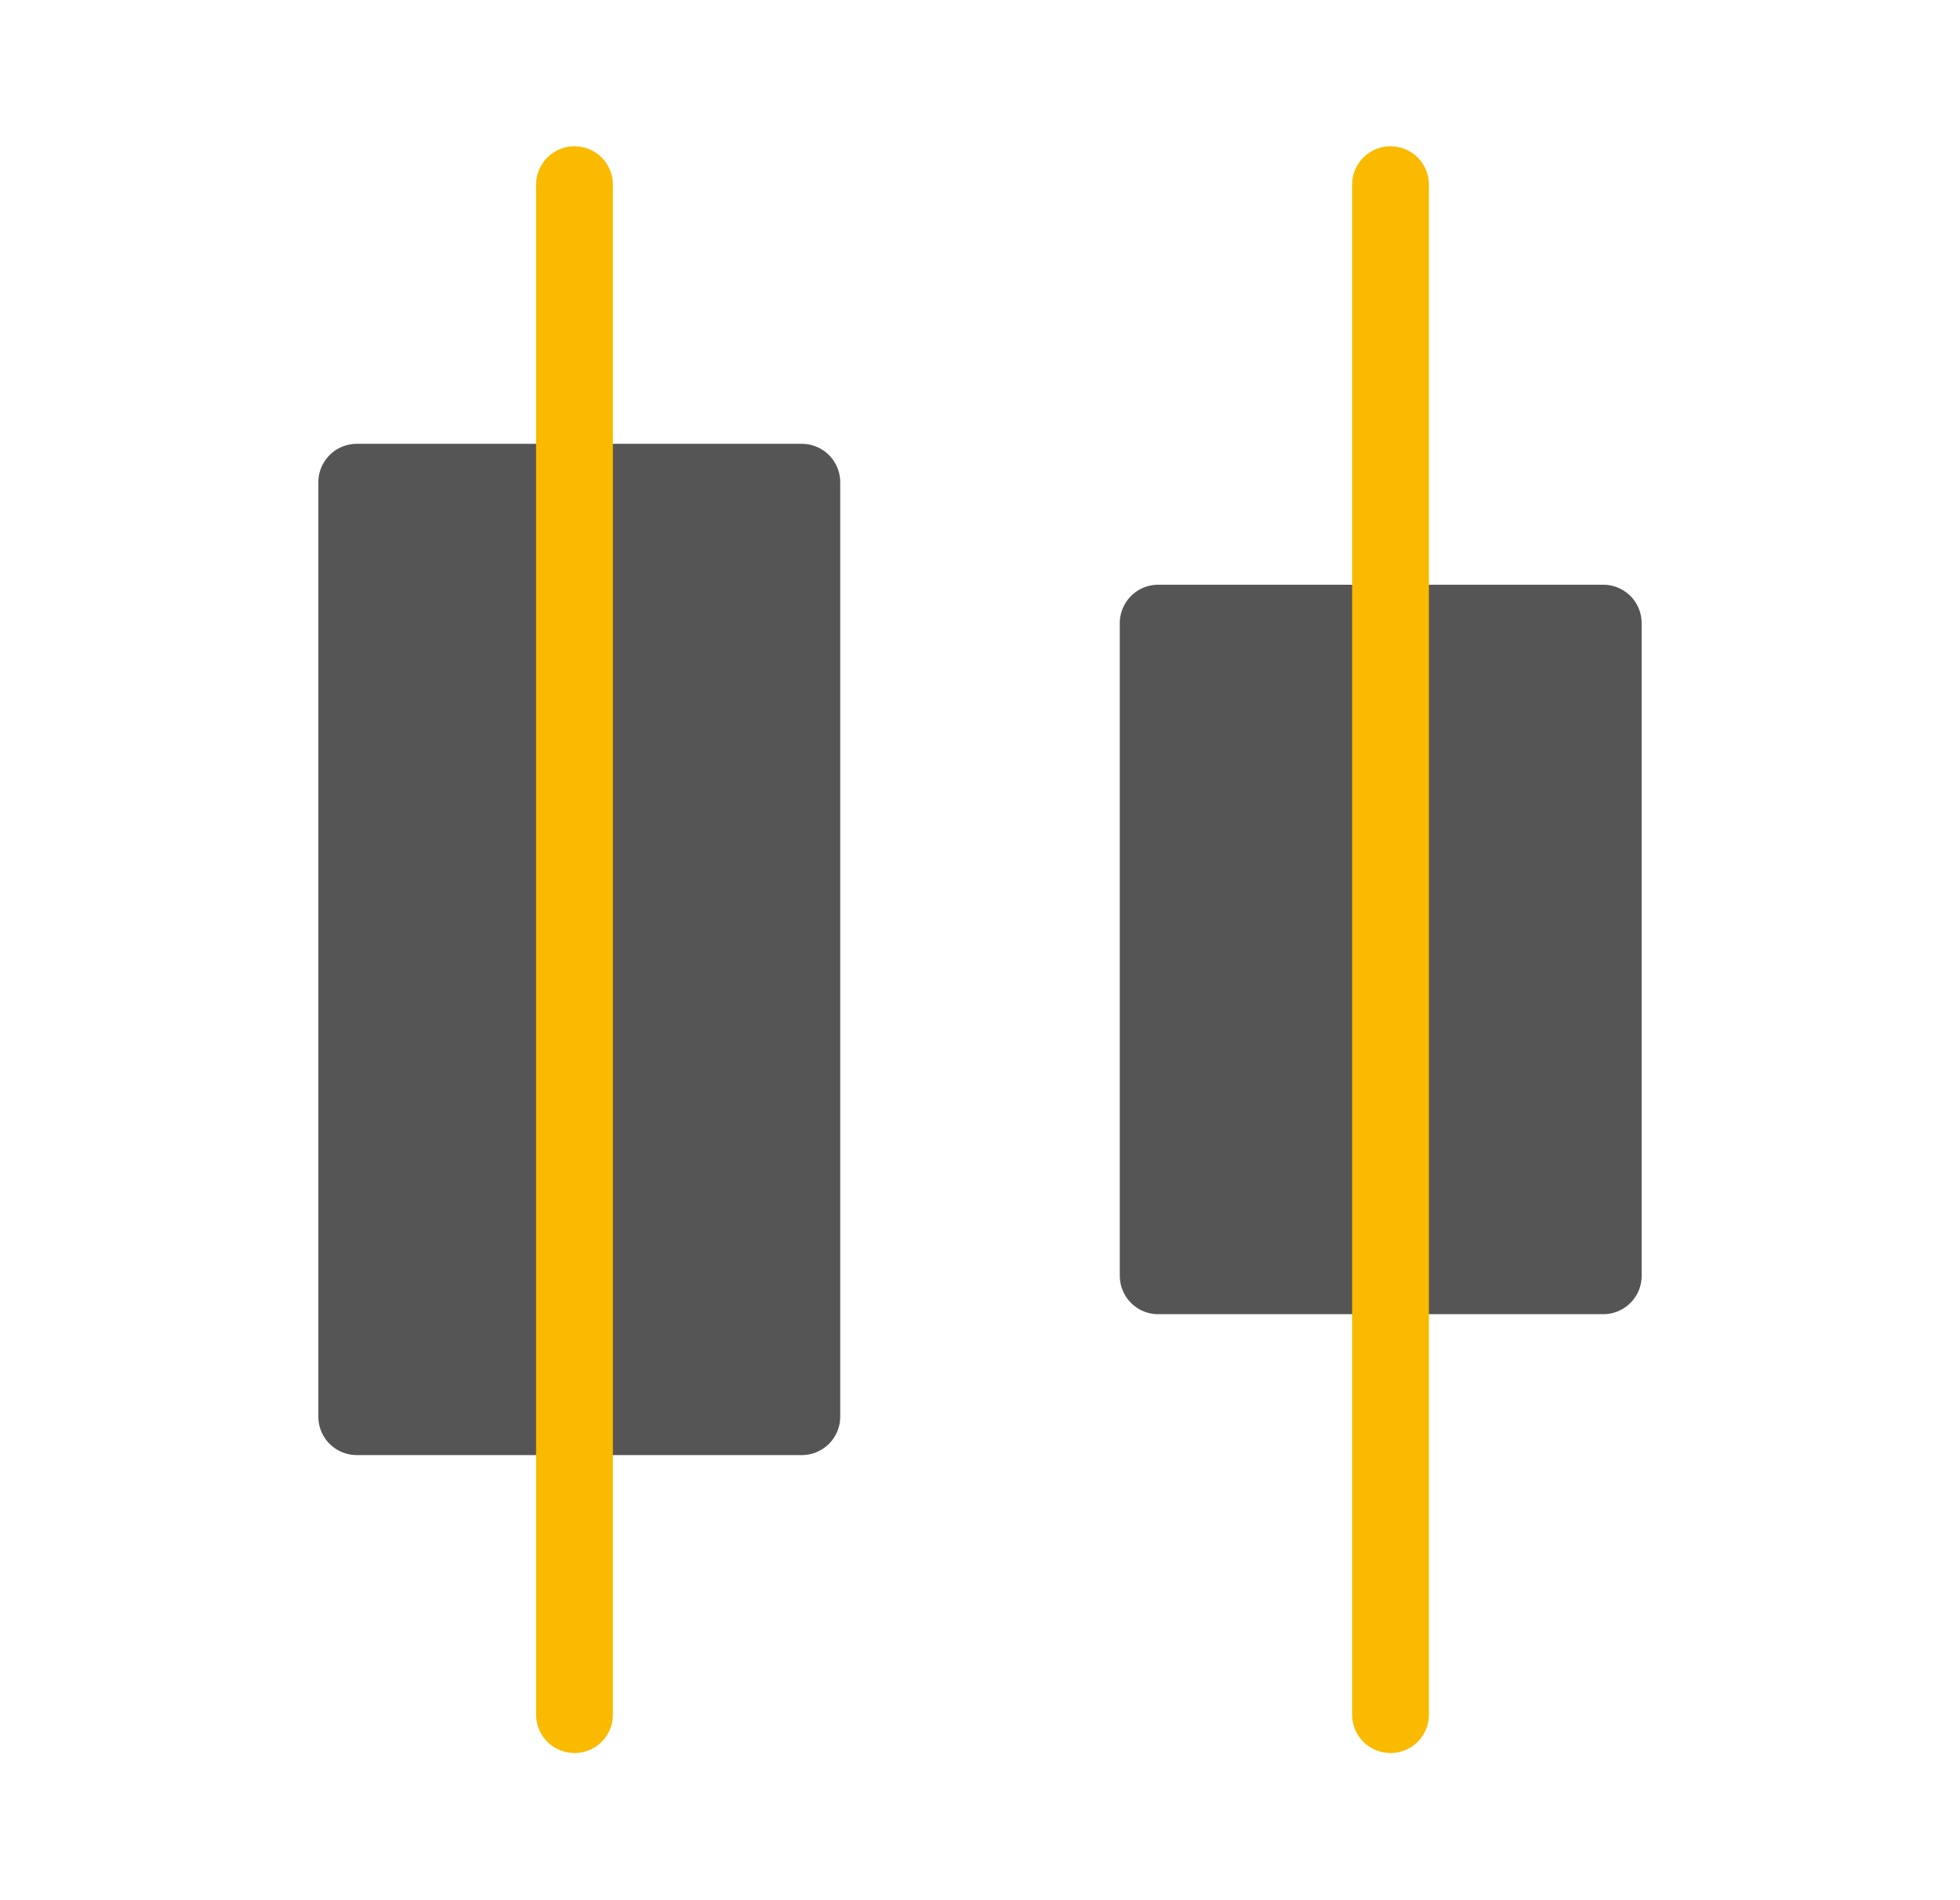
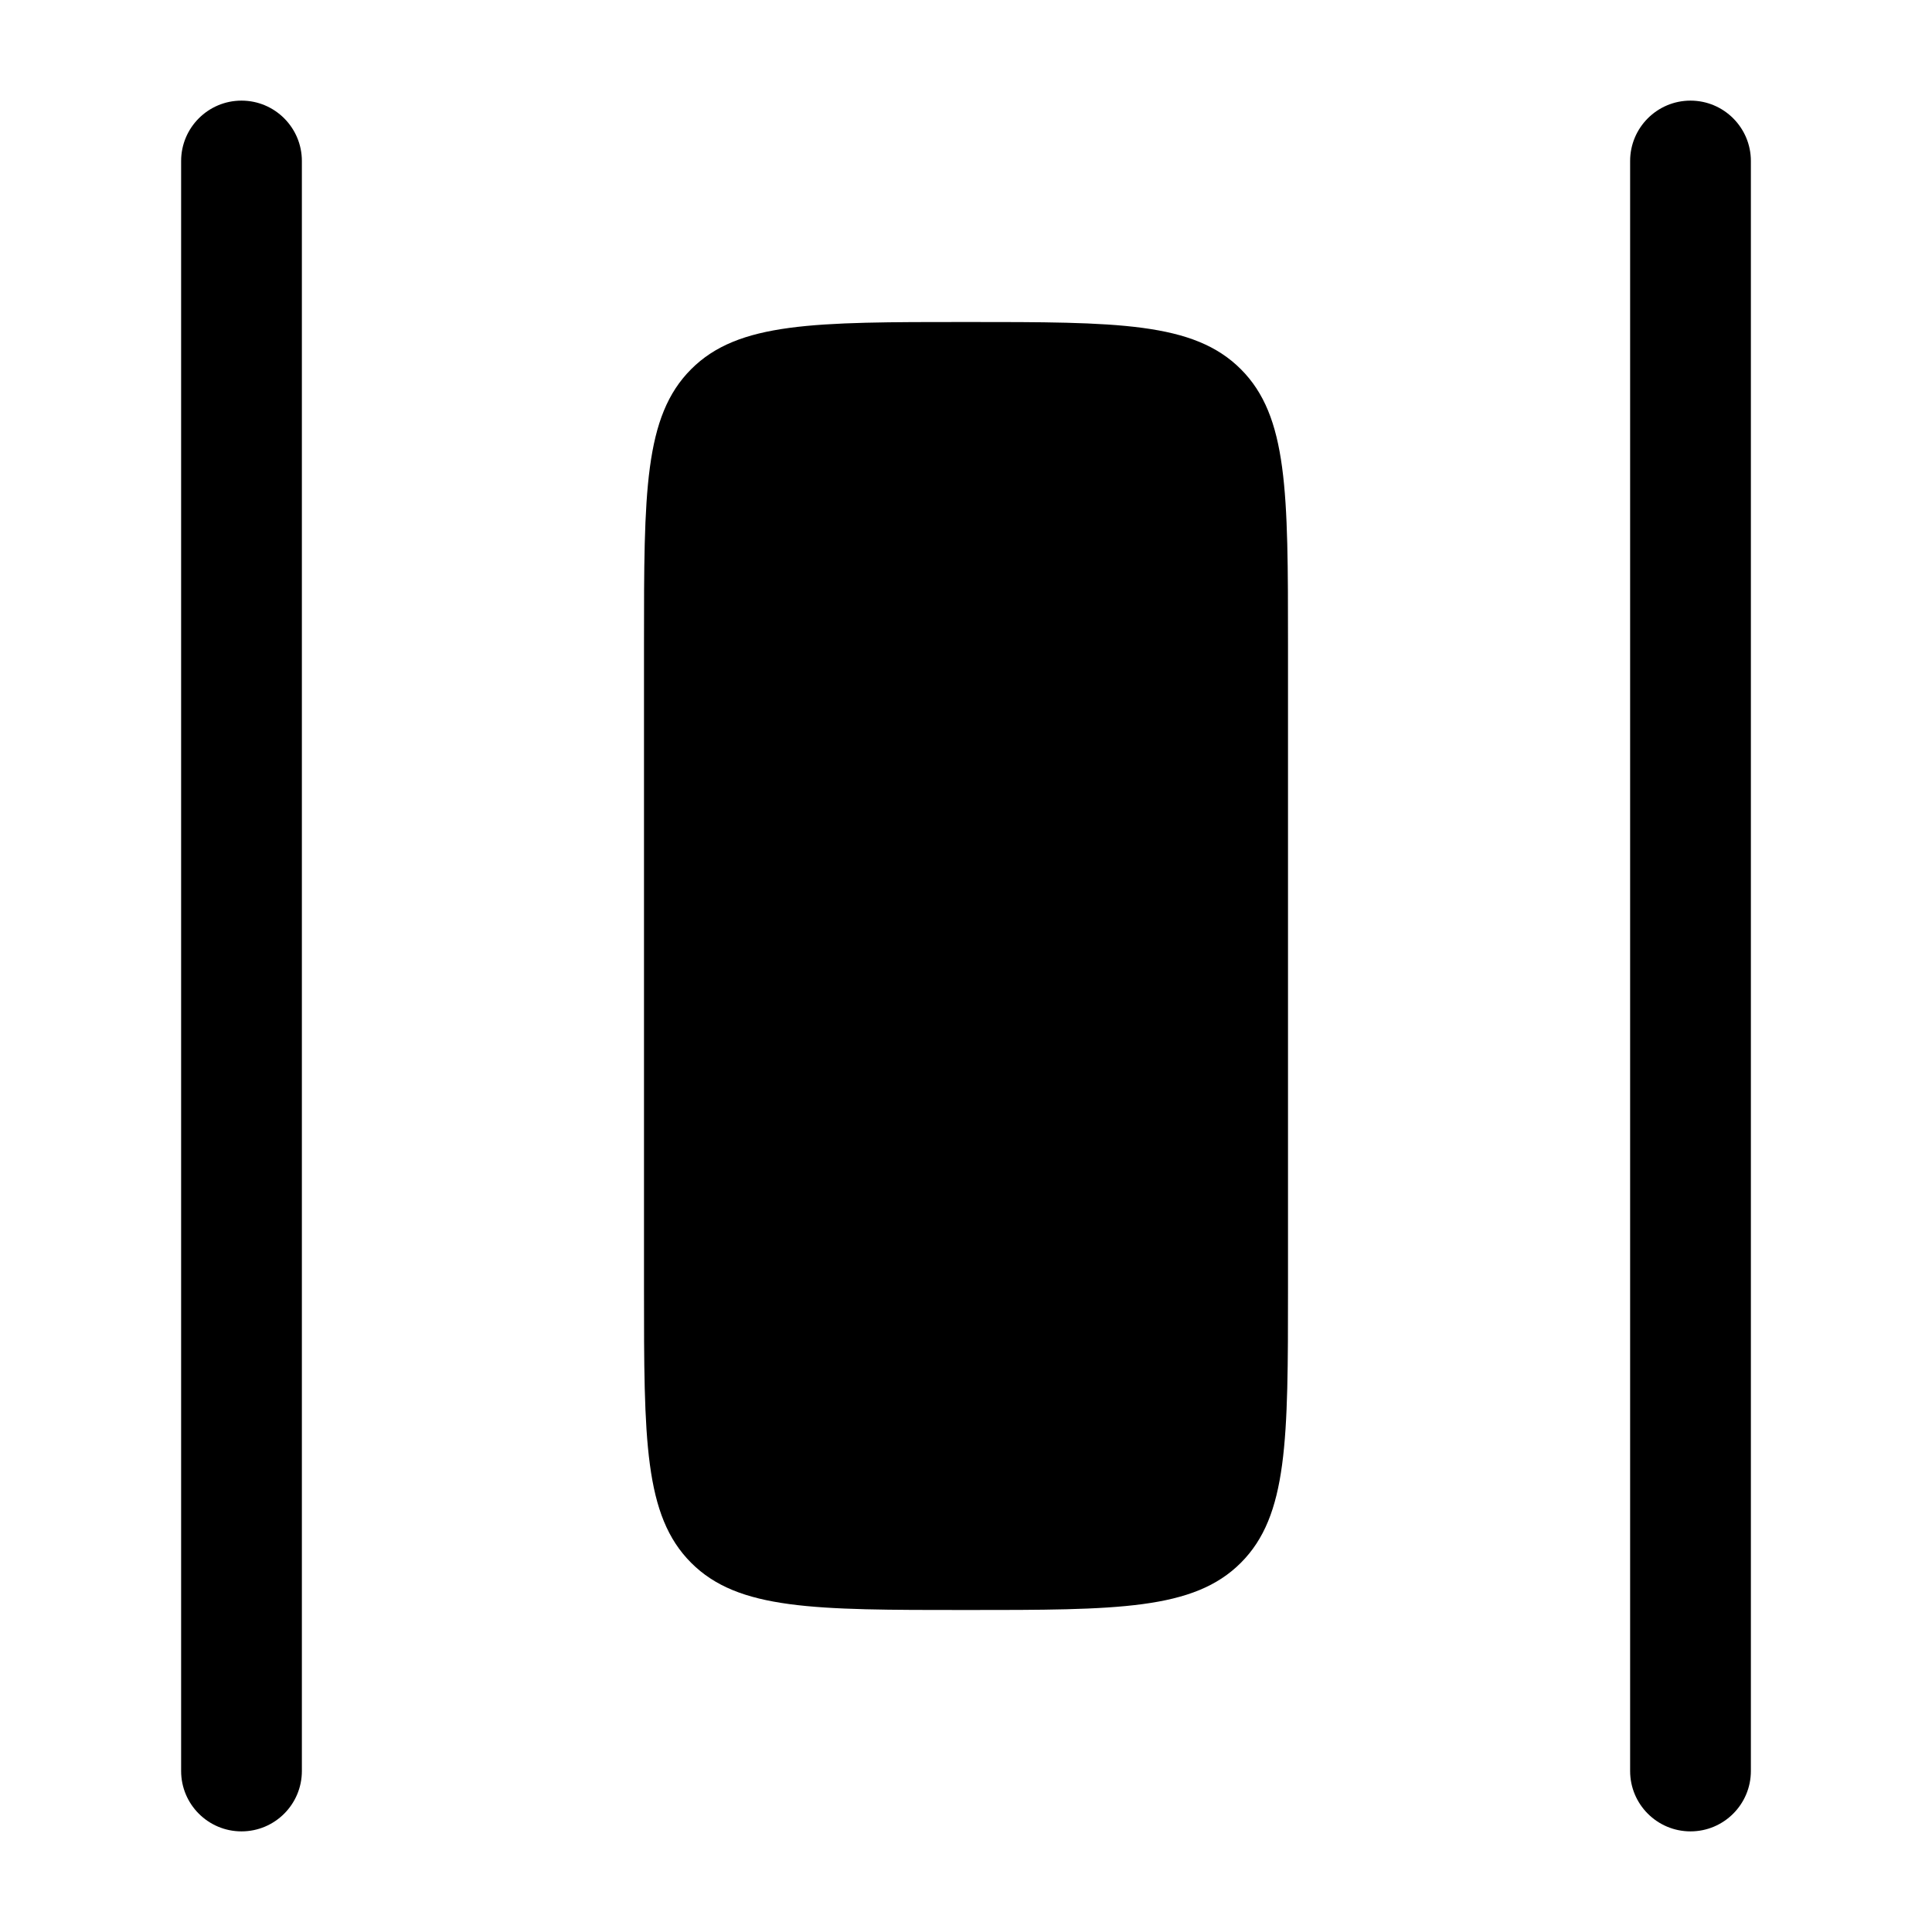
- <svg xmlns="http://www.w3.org/2000/svg" viewBox="0 0 51.04 49.47">
-   <defs>
-     <style>.cls-1,.cls-3{fill:none;}.cls-2{fill:#555555;stroke:#555555;stroke-linejoin:round;}.cls-2,.cls-3{stroke-linecap:round;stroke-width:2px;}.cls-3{stroke:#f9ba00;stroke-miterlimit:10;}</style>
-   </defs>
-   <g id="Calque_2" data-name="Calque 2">
-     <g id="Calque_1-2" data-name="Calque 1">
-       <polyline class="cls-1" points="6.8 0 51.04 0 51.04 49.47 0 49.47 0 0 6.8 0" />
-       <rect class="cls-2" height="17" id="svg_3" width="11.59" x="30.16" y="16.23" />
-       <rect class="cls-2" height="24.34" id="svg_1" width="11.59" x="9.29" y="12.56" />
-       <line class="cls-3" x1="36.21" x2="36.21" y1="4.81" y2="44.66" />
-       <line class="cls-3" x1="14.96" x2="14.96" y1="4.81" y2="44.66" />
-     </g>
-   </g>
+ <svg xmlns="http://www.w3.org/2000/svg" width="800px" height="800px" viewBox="0 0 24 24" fill="none">
+   <path fill-rule="evenodd" clip-rule="evenodd" d="M3 1.25C3.414 1.25 3.75 1.586 3.75 2L3.75 22C3.75 22.414 3.414 22.75 3 22.75C2.586 22.75 2.25 22.414 2.25 22L2.25 2C2.25 1.586 2.586 1.25 3 1.25ZM21 1.25C21.414 1.25 21.75 1.586 21.75 2L21.75 22C21.75 22.414 21.414 22.75 21 22.75C20.586 22.75 20.25 22.414 20.25 22L20.25 2C20.25 1.586 20.586 1.25 21 1.25Z" fill="currentColor" />
+   <path d="M12 4C10.114 4 9.172 4 8.586 4.586C8 5.172 8 6.114 8 8V16C8 17.886 8 18.828 8.586 19.414C9.172 20 10.114 20 12 20C13.886 20 14.828 20 15.414 19.414C16 18.828 16 17.886 16 16V8C16 6.114 16 5.172 15.414 4.586C14.828 4 13.886 4 12 4Z" fill="currentColor" />
</svg>
